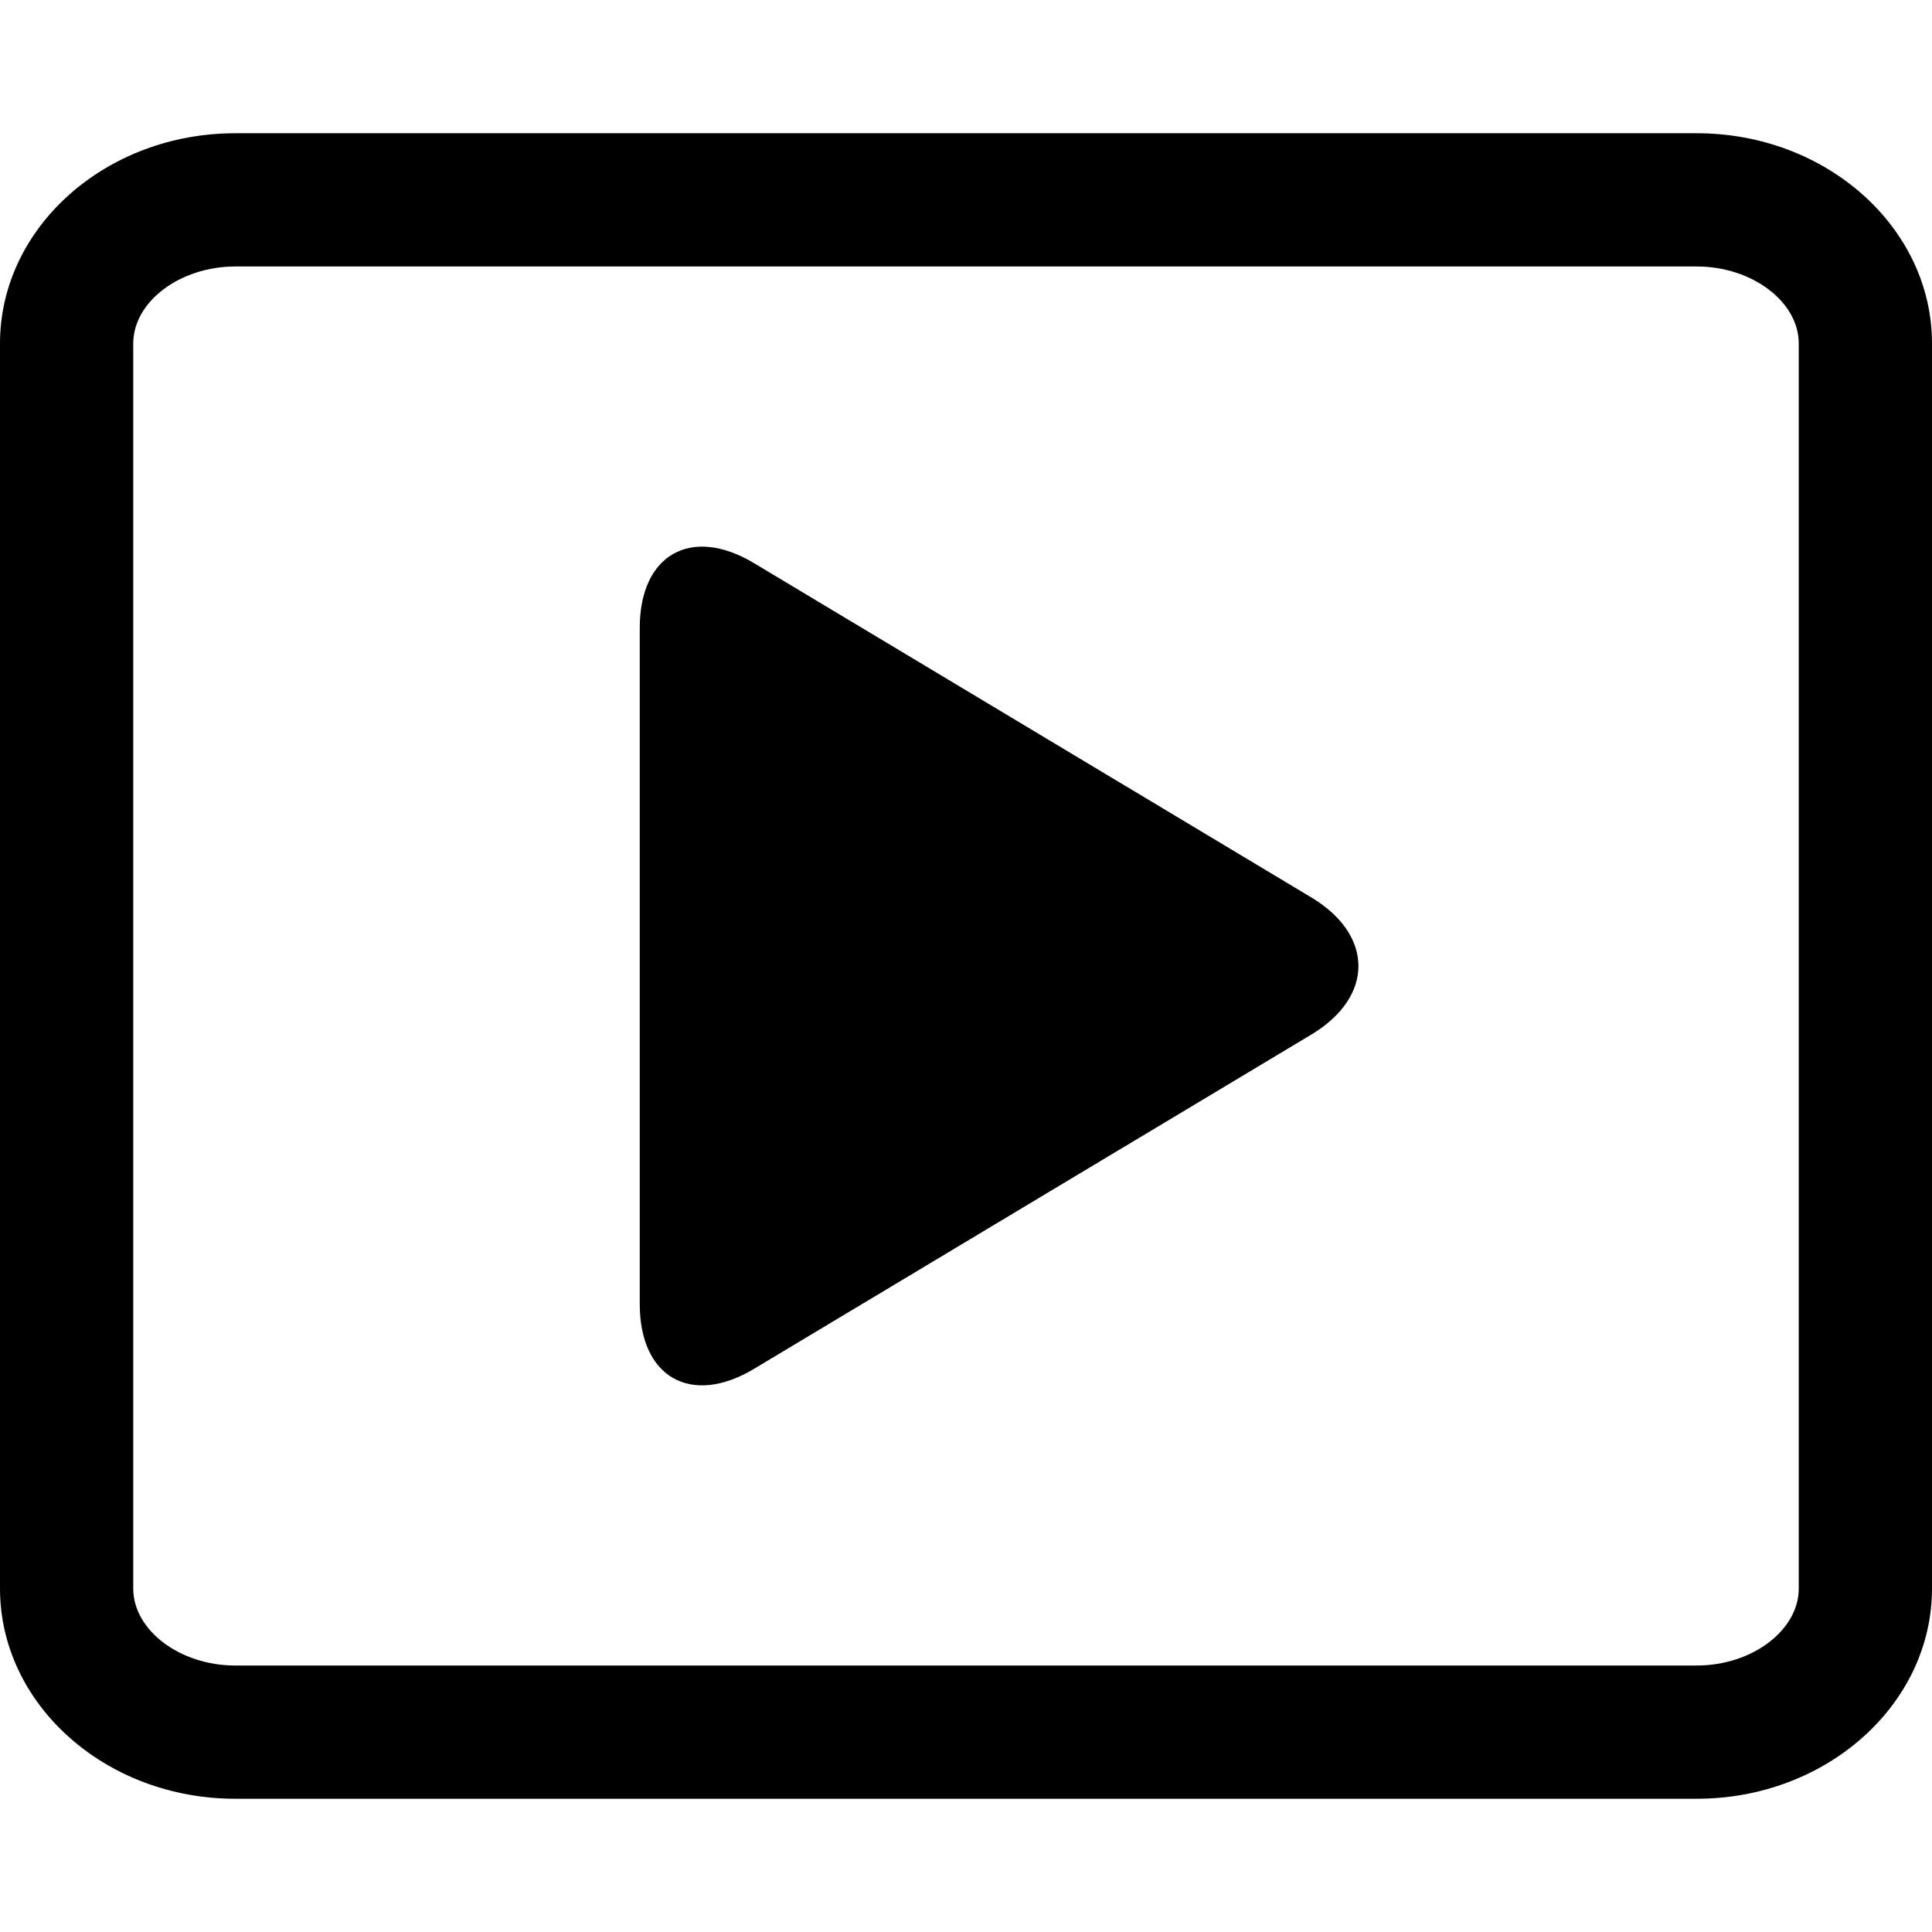
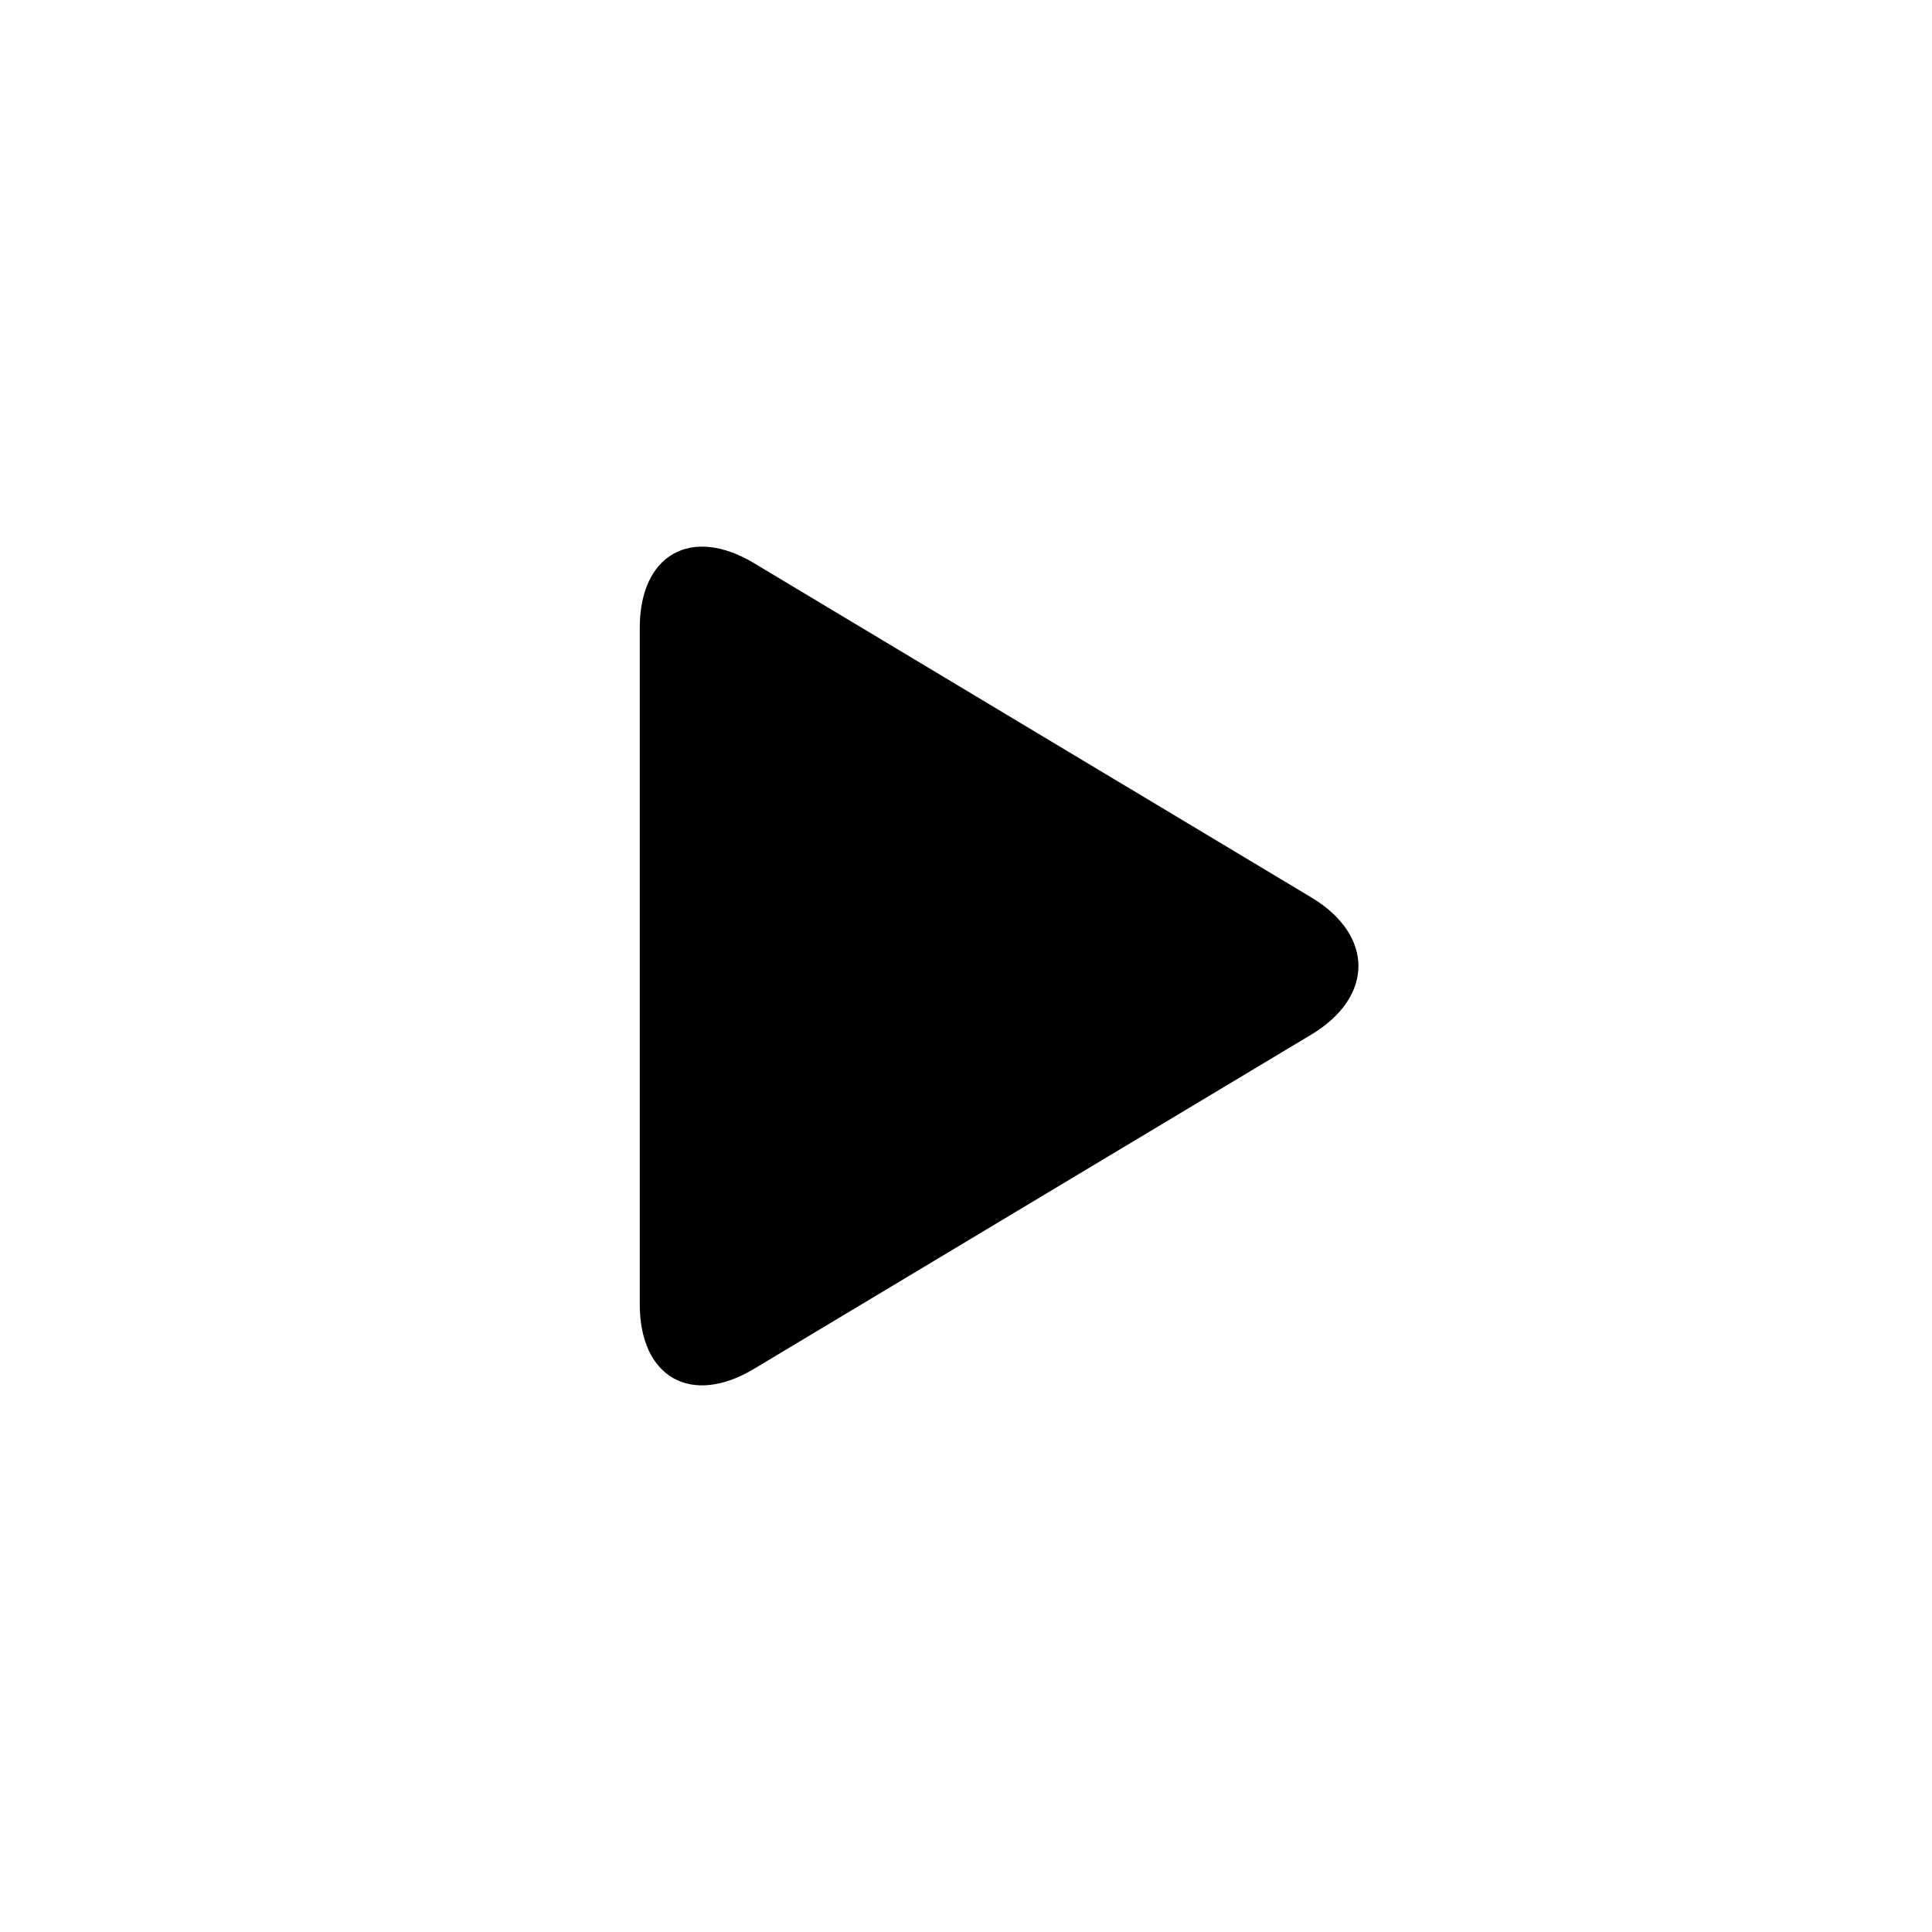
<svg xmlns="http://www.w3.org/2000/svg" fill="#000000" version="1.1" id="Capa_1" width="800px" height="800px" viewBox="0 0 29 29" xml:space="preserve">
-   <g>
-     <g>
-       <path d="M19.684,13.471l-8.366-5.018c-0.943-0.566-1.715-0.129-1.715,0.971v10.152c0,1.1,0.771,1.537,1.715,0.971l8.366-5.018    C20.626,14.963,20.626,14.037,19.684,13.471z" />
-       <path d="M25.469,2H3.531C1.584,2,0,3.416,0,5.156v18.688C0,25.584,1.584,27,3.531,27h21.938C27.416,27,29,25.584,29,23.844V5.156    C29,3.416,27.416,2,25.469,2z M27,23.844C27,24.471,26.299,25,25.469,25H3.531C2.701,25,2,24.471,2,23.844V5.156    C2,4.529,2.701,4,3.531,4h21.938C26.299,4,27,4.529,27,5.156V23.844z" />
-     </g>
-   </g>
+   <path d="M19.684,13.471l-8.366-5.018c-0.943-0.566-1.715-0.129-1.715,0.971v10.152c0,1.1,0.771,1.537,1.715,0.971l8.366-5.018    C20.626,14.963,20.626,14.037,19.684,13.471z" />
</svg>
